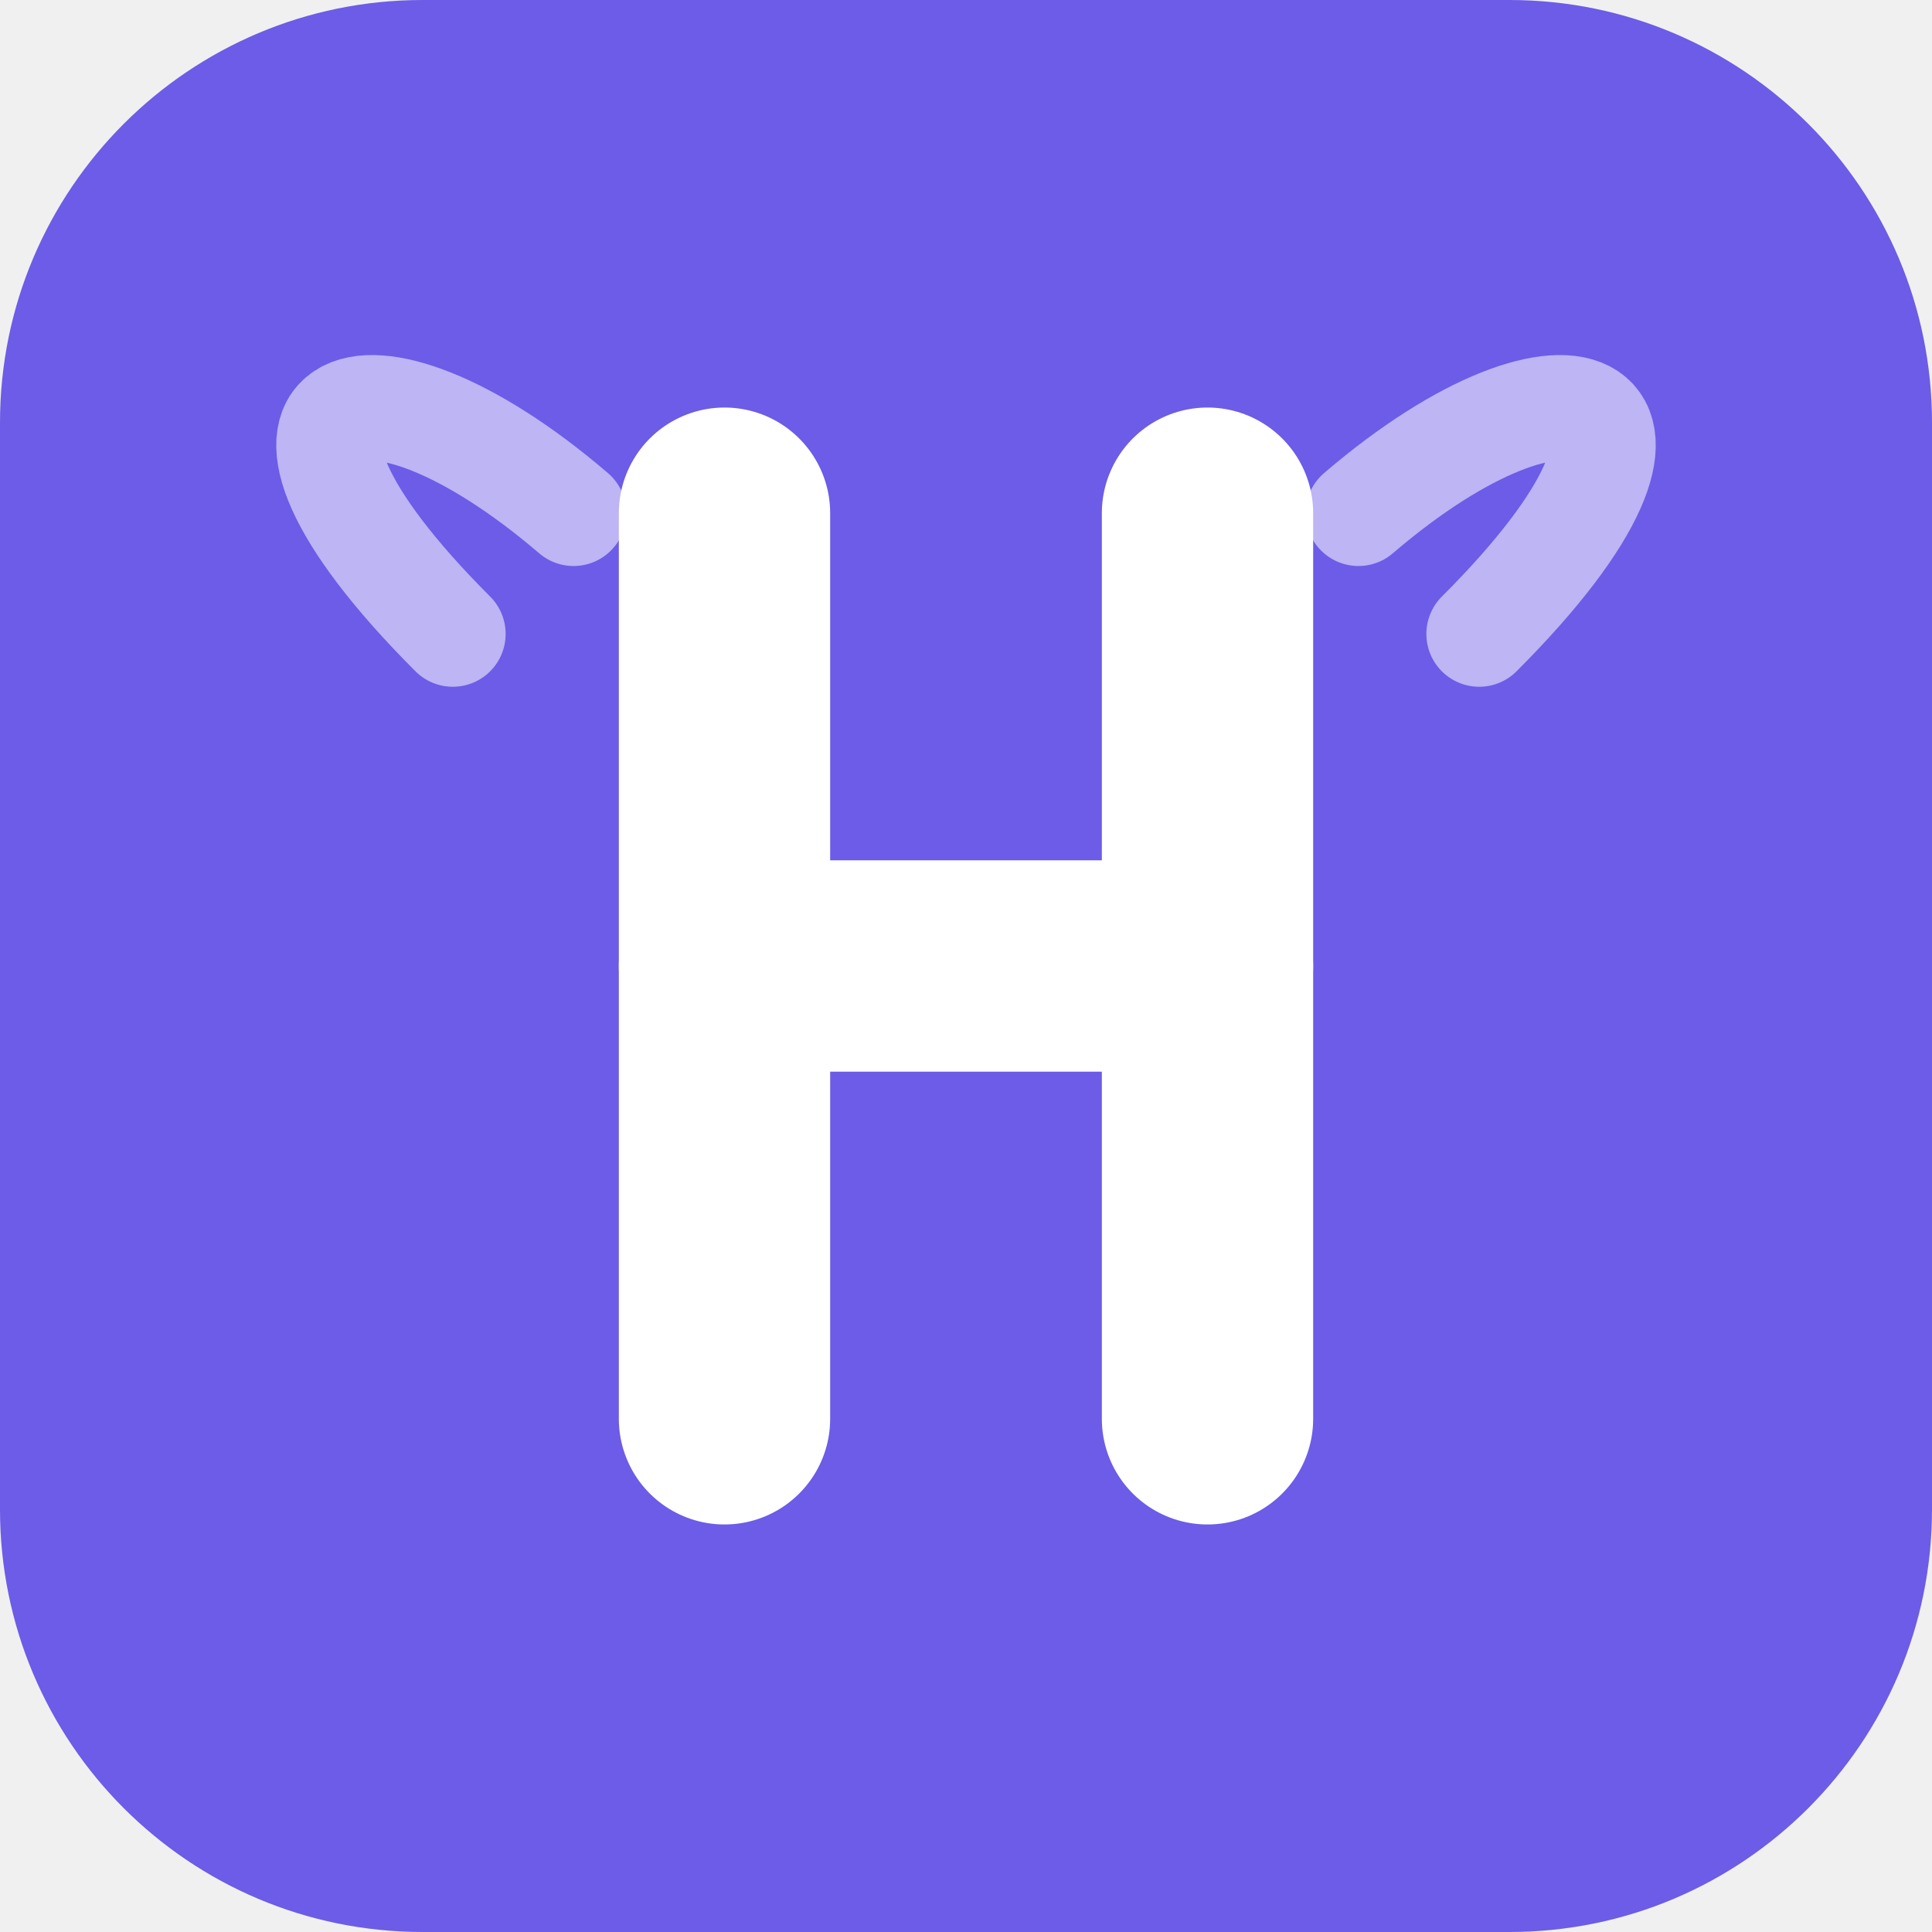
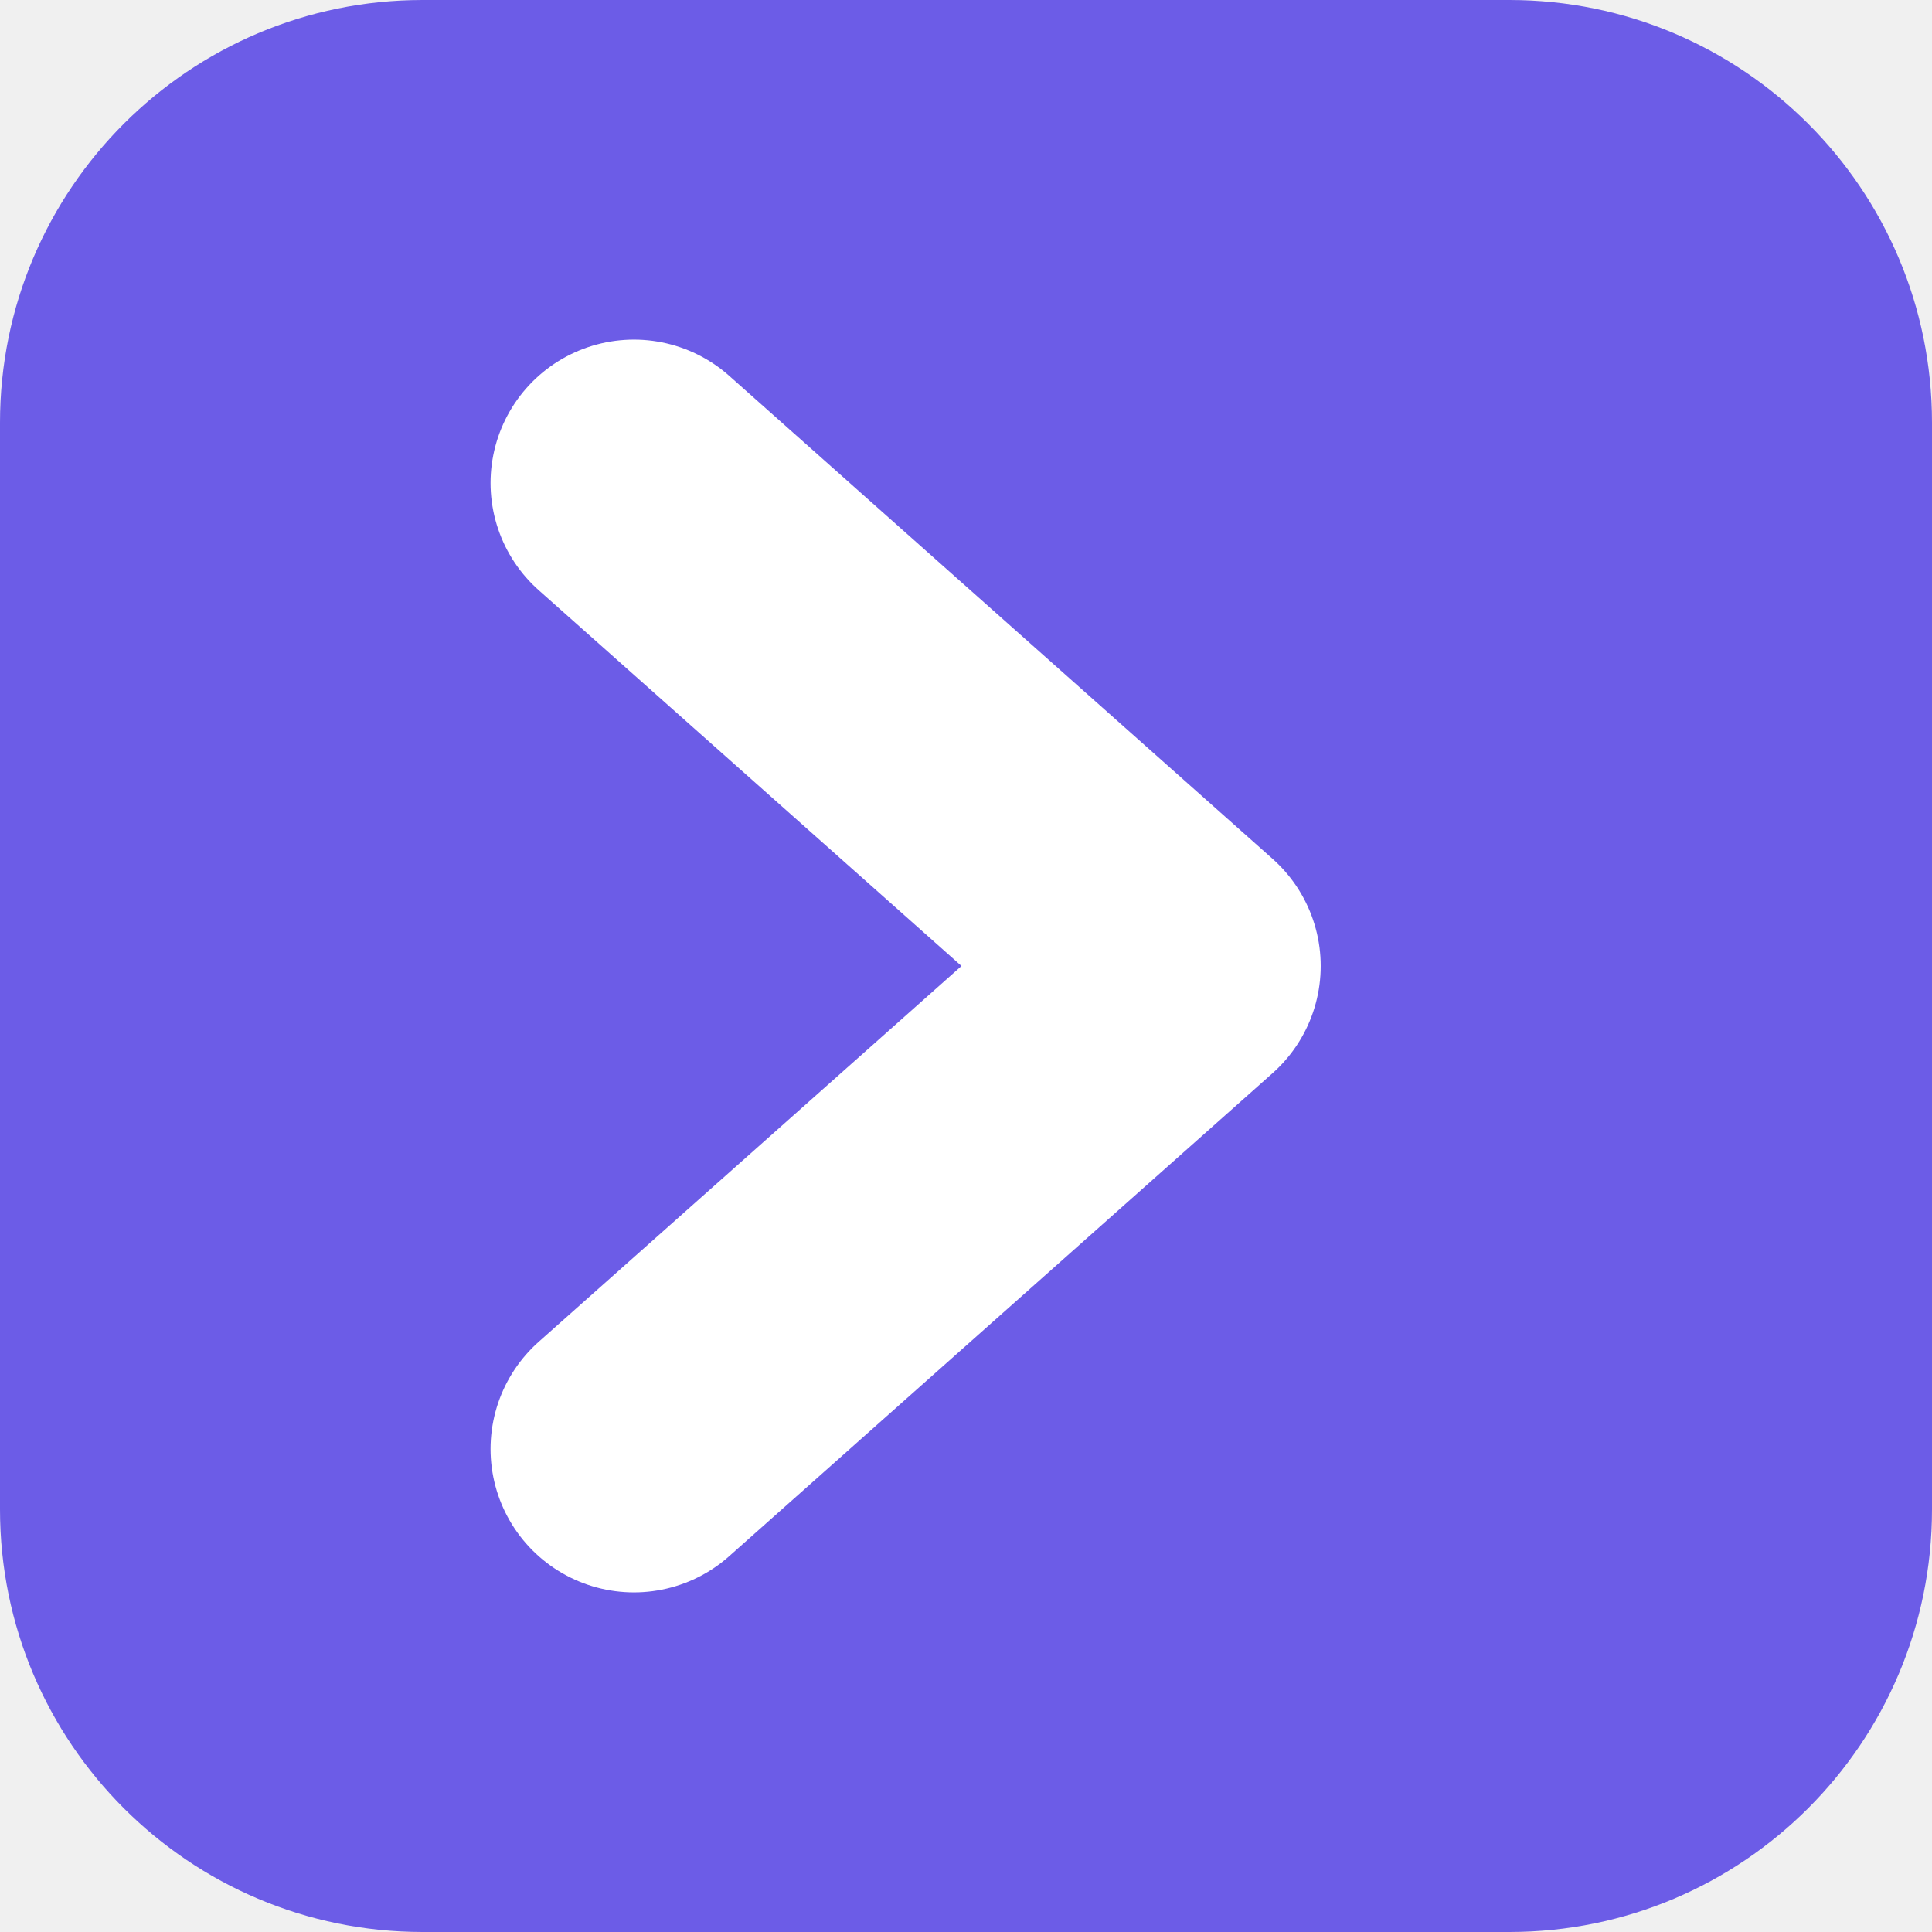
<svg xmlns="http://www.w3.org/2000/svg" viewBox="0 0 128 128">
  <rect width="128" height="128" rx="28" fill="#6c5ce7" />
-   <path d="M38 34 C24 22 14 26 30 42" stroke="#ffffff" stroke-opacity="0.55" stroke-width="7" stroke-linecap="round" fill="none" />
-   <path d="M90 34 C104 22 114 26 98 42" stroke="#ffffff" stroke-opacity="0.55" stroke-width="7" stroke-linecap="round" fill="none" />
-   <line x1="48" y1="34" x2="48" y2="94" stroke="#ffffff" stroke-width="14" stroke-linecap="round" />
-   <line x1="80" y1="34" x2="80" y2="94" stroke="#ffffff" stroke-width="14" stroke-linecap="round" />
-   <line x1="48" y1="64" x2="80" y2="64" stroke="#ffffff" stroke-width="14" stroke-linecap="round" />
+   <polyline points="42 96 78 64 42 32" fill="none" stroke="#ffffff" stroke-width="19" stroke-linecap="round" stroke-linejoin="round" />
</svg>
